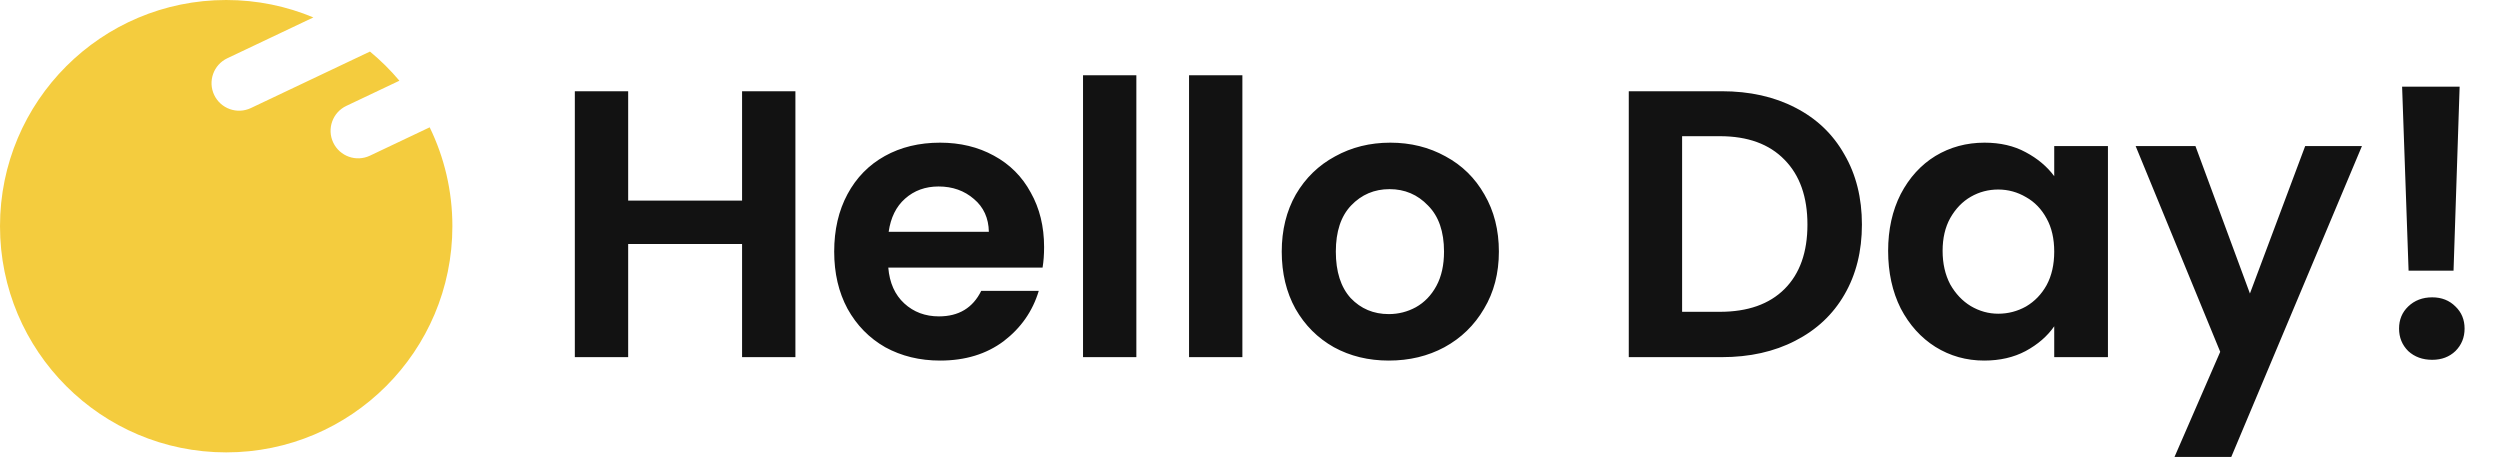
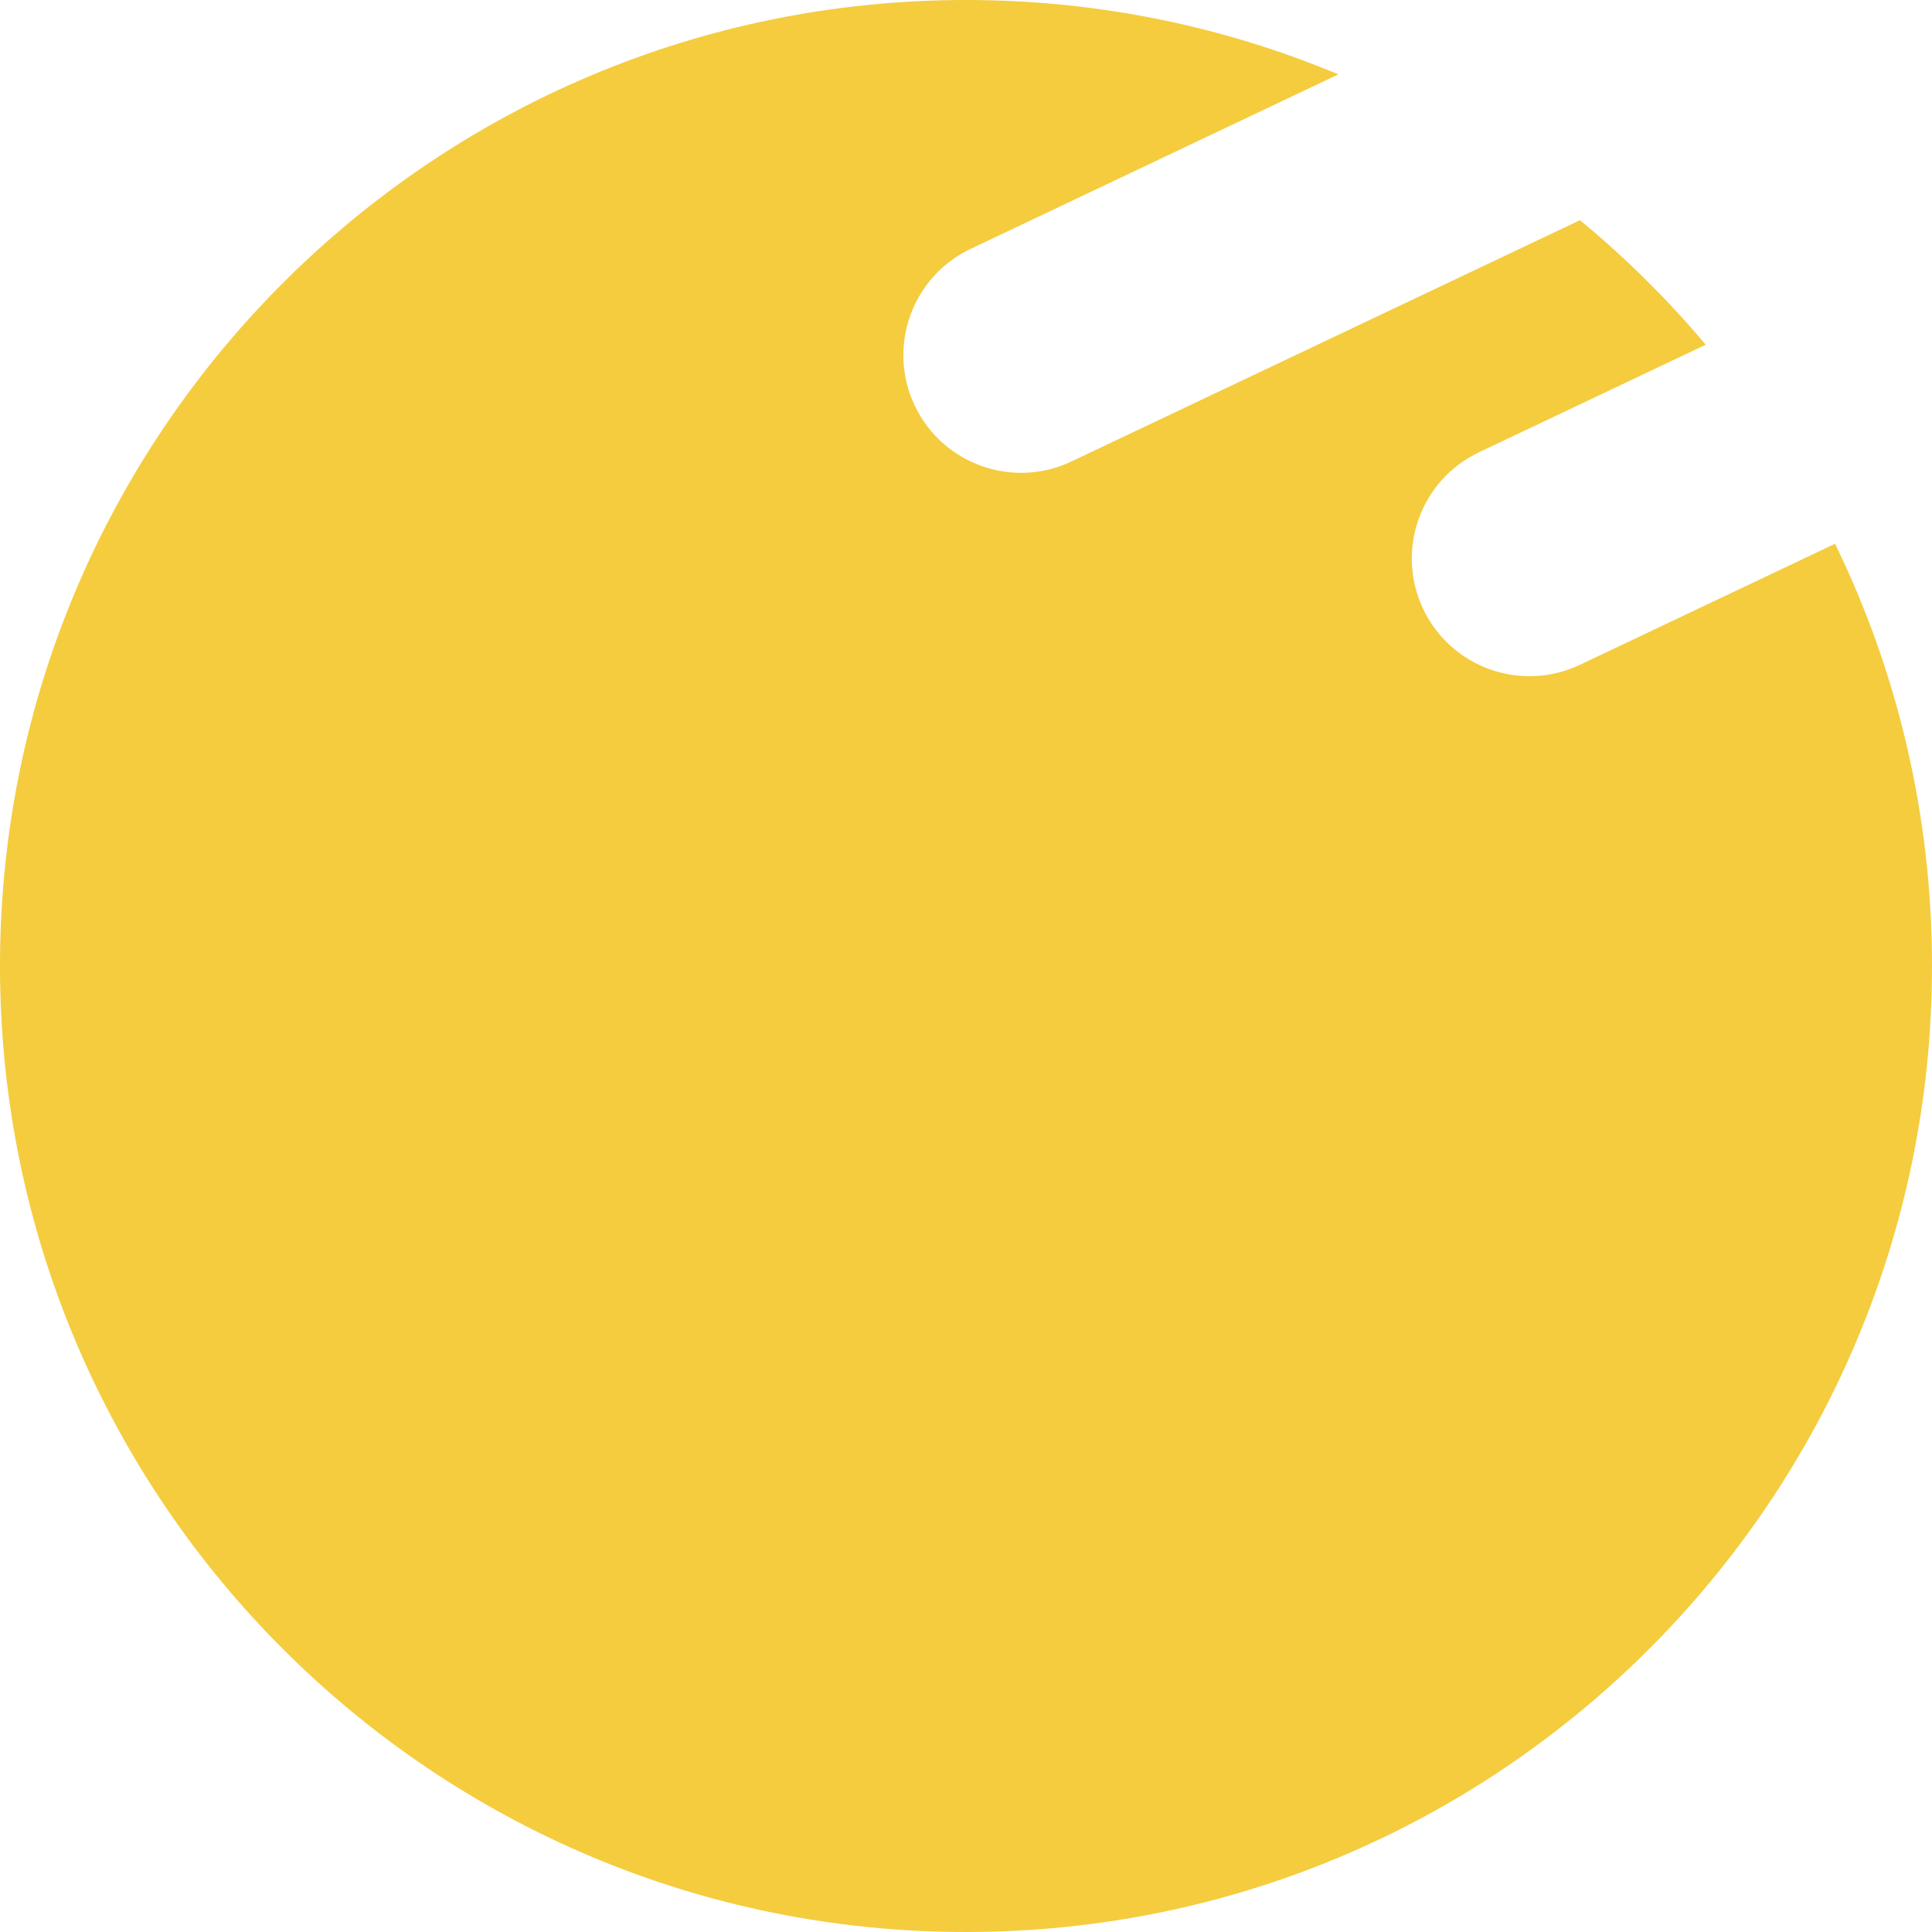
- <svg xmlns="http://www.w3.org/2000/svg" width="210" height="39" viewBox="0 0 210 39" fill="none">
+ <svg xmlns="http://www.w3.org/2000/svg" width="38" height="38" viewBox="0 0 38 38" fill="none">
  <path fill-rule="evenodd" clip-rule="evenodd" d="M17.992 7.978C17.444 6.823 17.936 5.443 19.091 4.895L26.324 1.463C24.07 0.521 21.596 0 19 0C8.507 0 0 8.507 0 19C0 29.493 8.507 38 19 38C29.493 38 38 29.493 38 19C38 16.022 37.315 13.204 36.093 10.695L31.075 13.076C29.92 13.624 28.54 13.132 27.992 11.978C27.444 10.823 27.936 9.443 29.091 8.895L33.549 6.78C32.801 5.89 31.973 5.07 31.076 4.331L21.075 9.076C19.92 9.624 18.54 9.132 17.992 7.978Z" fill="#F4CC3E" />
-   <path d="M66.814 7.664V30H62.334V20.496H52.766V30H48.286V7.664H52.766V16.848H62.334V7.664H66.814ZM87.704 20.752C87.704 21.392 87.661 21.968 87.576 22.48H74.616C74.722 23.76 75.17 24.763 75.96 25.488C76.749 26.213 77.72 26.576 78.872 26.576C80.536 26.576 81.72 25.861 82.424 24.432H87.256C86.744 26.139 85.762 27.547 84.312 28.656C82.861 29.744 81.08 30.288 78.968 30.288C77.261 30.288 75.725 29.915 74.36 29.168C73.016 28.4 71.96 27.323 71.192 25.936C70.445 24.549 70.072 22.949 70.072 21.136C70.072 19.301 70.445 17.691 71.192 16.304C71.938 14.917 72.984 13.851 74.328 13.104C75.672 12.357 77.218 11.984 78.968 11.984C80.653 11.984 82.157 12.347 83.48 13.072C84.824 13.797 85.858 14.832 86.584 16.176C87.33 17.499 87.704 19.024 87.704 20.752ZM83.064 19.472C83.042 18.32 82.626 17.403 81.816 16.72C81.005 16.016 80.013 15.664 78.84 15.664C77.73 15.664 76.792 16.005 76.024 16.688C75.277 17.349 74.818 18.277 74.648 19.472H83.064ZM95.454 6.32V30H90.974V6.32H95.454ZM104.36 6.32V30H99.88V6.32H104.36ZM116.658 30.288C114.951 30.288 113.415 29.915 112.05 29.168C110.685 28.4 109.607 27.323 108.818 25.936C108.05 24.549 107.666 22.949 107.666 21.136C107.666 19.323 108.061 17.723 108.85 16.336C109.661 14.949 110.759 13.883 112.146 13.136C113.533 12.368 115.079 11.984 116.786 11.984C118.493 11.984 120.039 12.368 121.426 13.136C122.813 13.883 123.901 14.949 124.69 16.336C125.501 17.723 125.906 19.323 125.906 21.136C125.906 22.949 125.49 24.549 124.658 25.936C123.847 27.323 122.738 28.4 121.33 29.168C119.943 29.915 118.386 30.288 116.658 30.288ZM116.658 26.384C117.469 26.384 118.226 26.192 118.93 25.808C119.655 25.403 120.231 24.805 120.658 24.016C121.085 23.227 121.298 22.267 121.298 21.136C121.298 19.451 120.85 18.16 119.954 17.264C119.079 16.347 118.002 15.888 116.722 15.888C115.442 15.888 114.365 16.347 113.49 17.264C112.637 18.16 112.21 19.451 112.21 21.136C112.21 22.821 112.626 24.123 113.458 25.04C114.311 25.936 115.378 26.384 116.658 26.384ZM144.625 7.664C146.972 7.664 149.031 8.123 150.801 9.04C152.593 9.957 153.969 11.269 154.929 12.976C155.911 14.661 156.401 16.624 156.401 18.864C156.401 21.104 155.911 23.067 154.929 24.752C153.969 26.416 152.593 27.707 150.801 28.624C149.031 29.541 146.972 30 144.625 30H136.817V7.664H144.625ZM144.465 26.192C146.812 26.192 148.625 25.552 149.905 24.272C151.185 22.992 151.825 21.189 151.825 18.864C151.825 16.539 151.185 14.725 149.905 13.424C148.625 12.101 146.812 11.44 144.465 11.44H141.297V26.192H144.465ZM158.603 21.072C158.603 19.28 158.955 17.691 159.659 16.304C160.384 14.917 161.355 13.851 162.571 13.104C163.808 12.357 165.184 11.984 166.699 11.984C168.022 11.984 169.174 12.251 170.155 12.784C171.158 13.317 171.958 13.989 172.555 14.8V12.272H177.067V30H172.555V27.408C171.979 28.24 171.179 28.933 170.155 29.488C169.152 30.021 167.99 30.288 166.667 30.288C165.174 30.288 163.808 29.904 162.571 29.136C161.355 28.368 160.384 27.291 159.659 25.904C158.955 24.496 158.603 22.885 158.603 21.072ZM172.555 21.136C172.555 20.048 172.342 19.12 171.915 18.352C171.488 17.563 170.912 16.965 170.187 16.56C169.462 16.133 168.683 15.92 167.851 15.92C167.019 15.92 166.251 16.123 165.547 16.528C164.843 16.933 164.267 17.531 163.819 18.32C163.392 19.088 163.179 20.005 163.179 21.072C163.179 22.139 163.392 23.077 163.819 23.888C164.267 24.677 164.843 25.285 165.547 25.712C166.272 26.139 167.04 26.352 167.851 26.352C168.683 26.352 169.462 26.149 170.187 25.744C170.912 25.317 171.488 24.72 171.915 23.952C172.342 23.163 172.555 22.224 172.555 21.136ZM198.402 12.272L187.426 38.384H182.658L186.498 29.552L179.394 12.272H184.418L188.994 24.656L193.634 12.272H198.402ZM206.609 7.28L206.097 22.736H202.321L201.777 7.28H206.609ZM204.305 30.224C203.495 30.224 202.823 29.979 202.289 29.488C201.777 28.976 201.521 28.347 201.521 27.6C201.521 26.853 201.777 26.235 202.289 25.744C202.823 25.232 203.495 24.976 204.305 24.976C205.095 24.976 205.745 25.232 206.257 25.744C206.769 26.235 207.025 26.853 207.025 27.6C207.025 28.347 206.769 28.976 206.257 29.488C205.745 29.979 205.095 30.224 204.305 30.224Z" fill="#121212" />
</svg>
